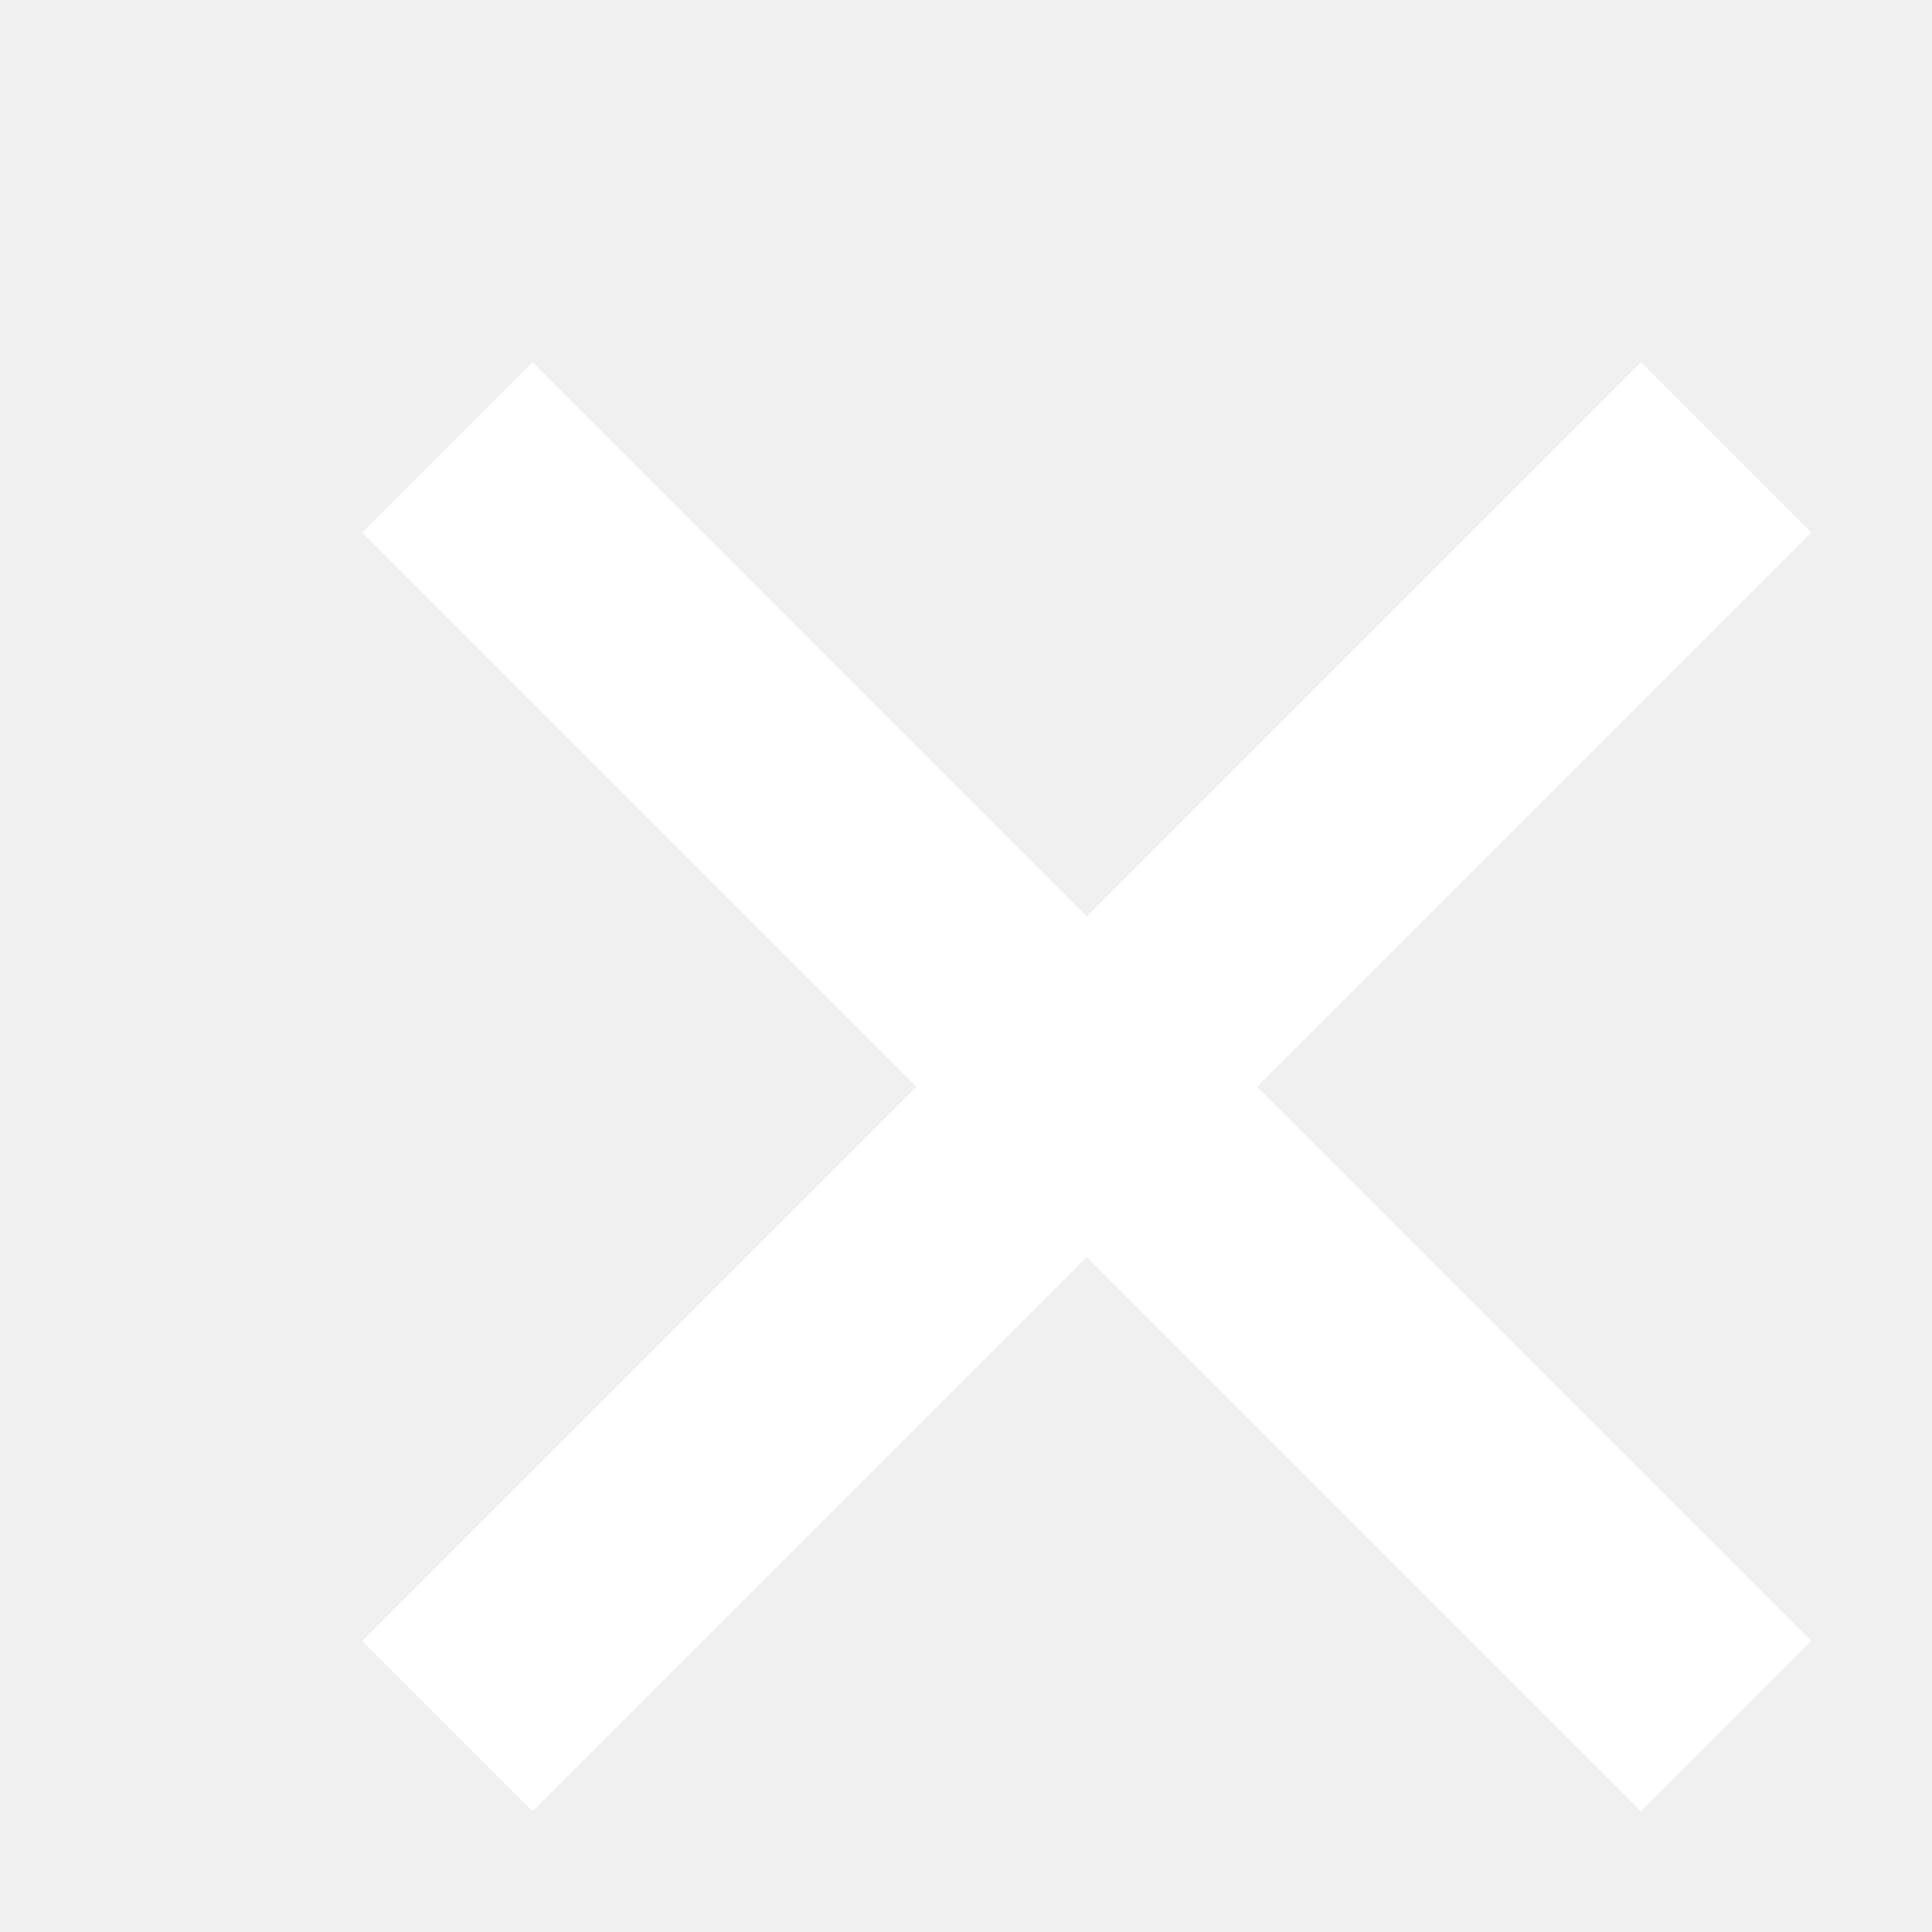
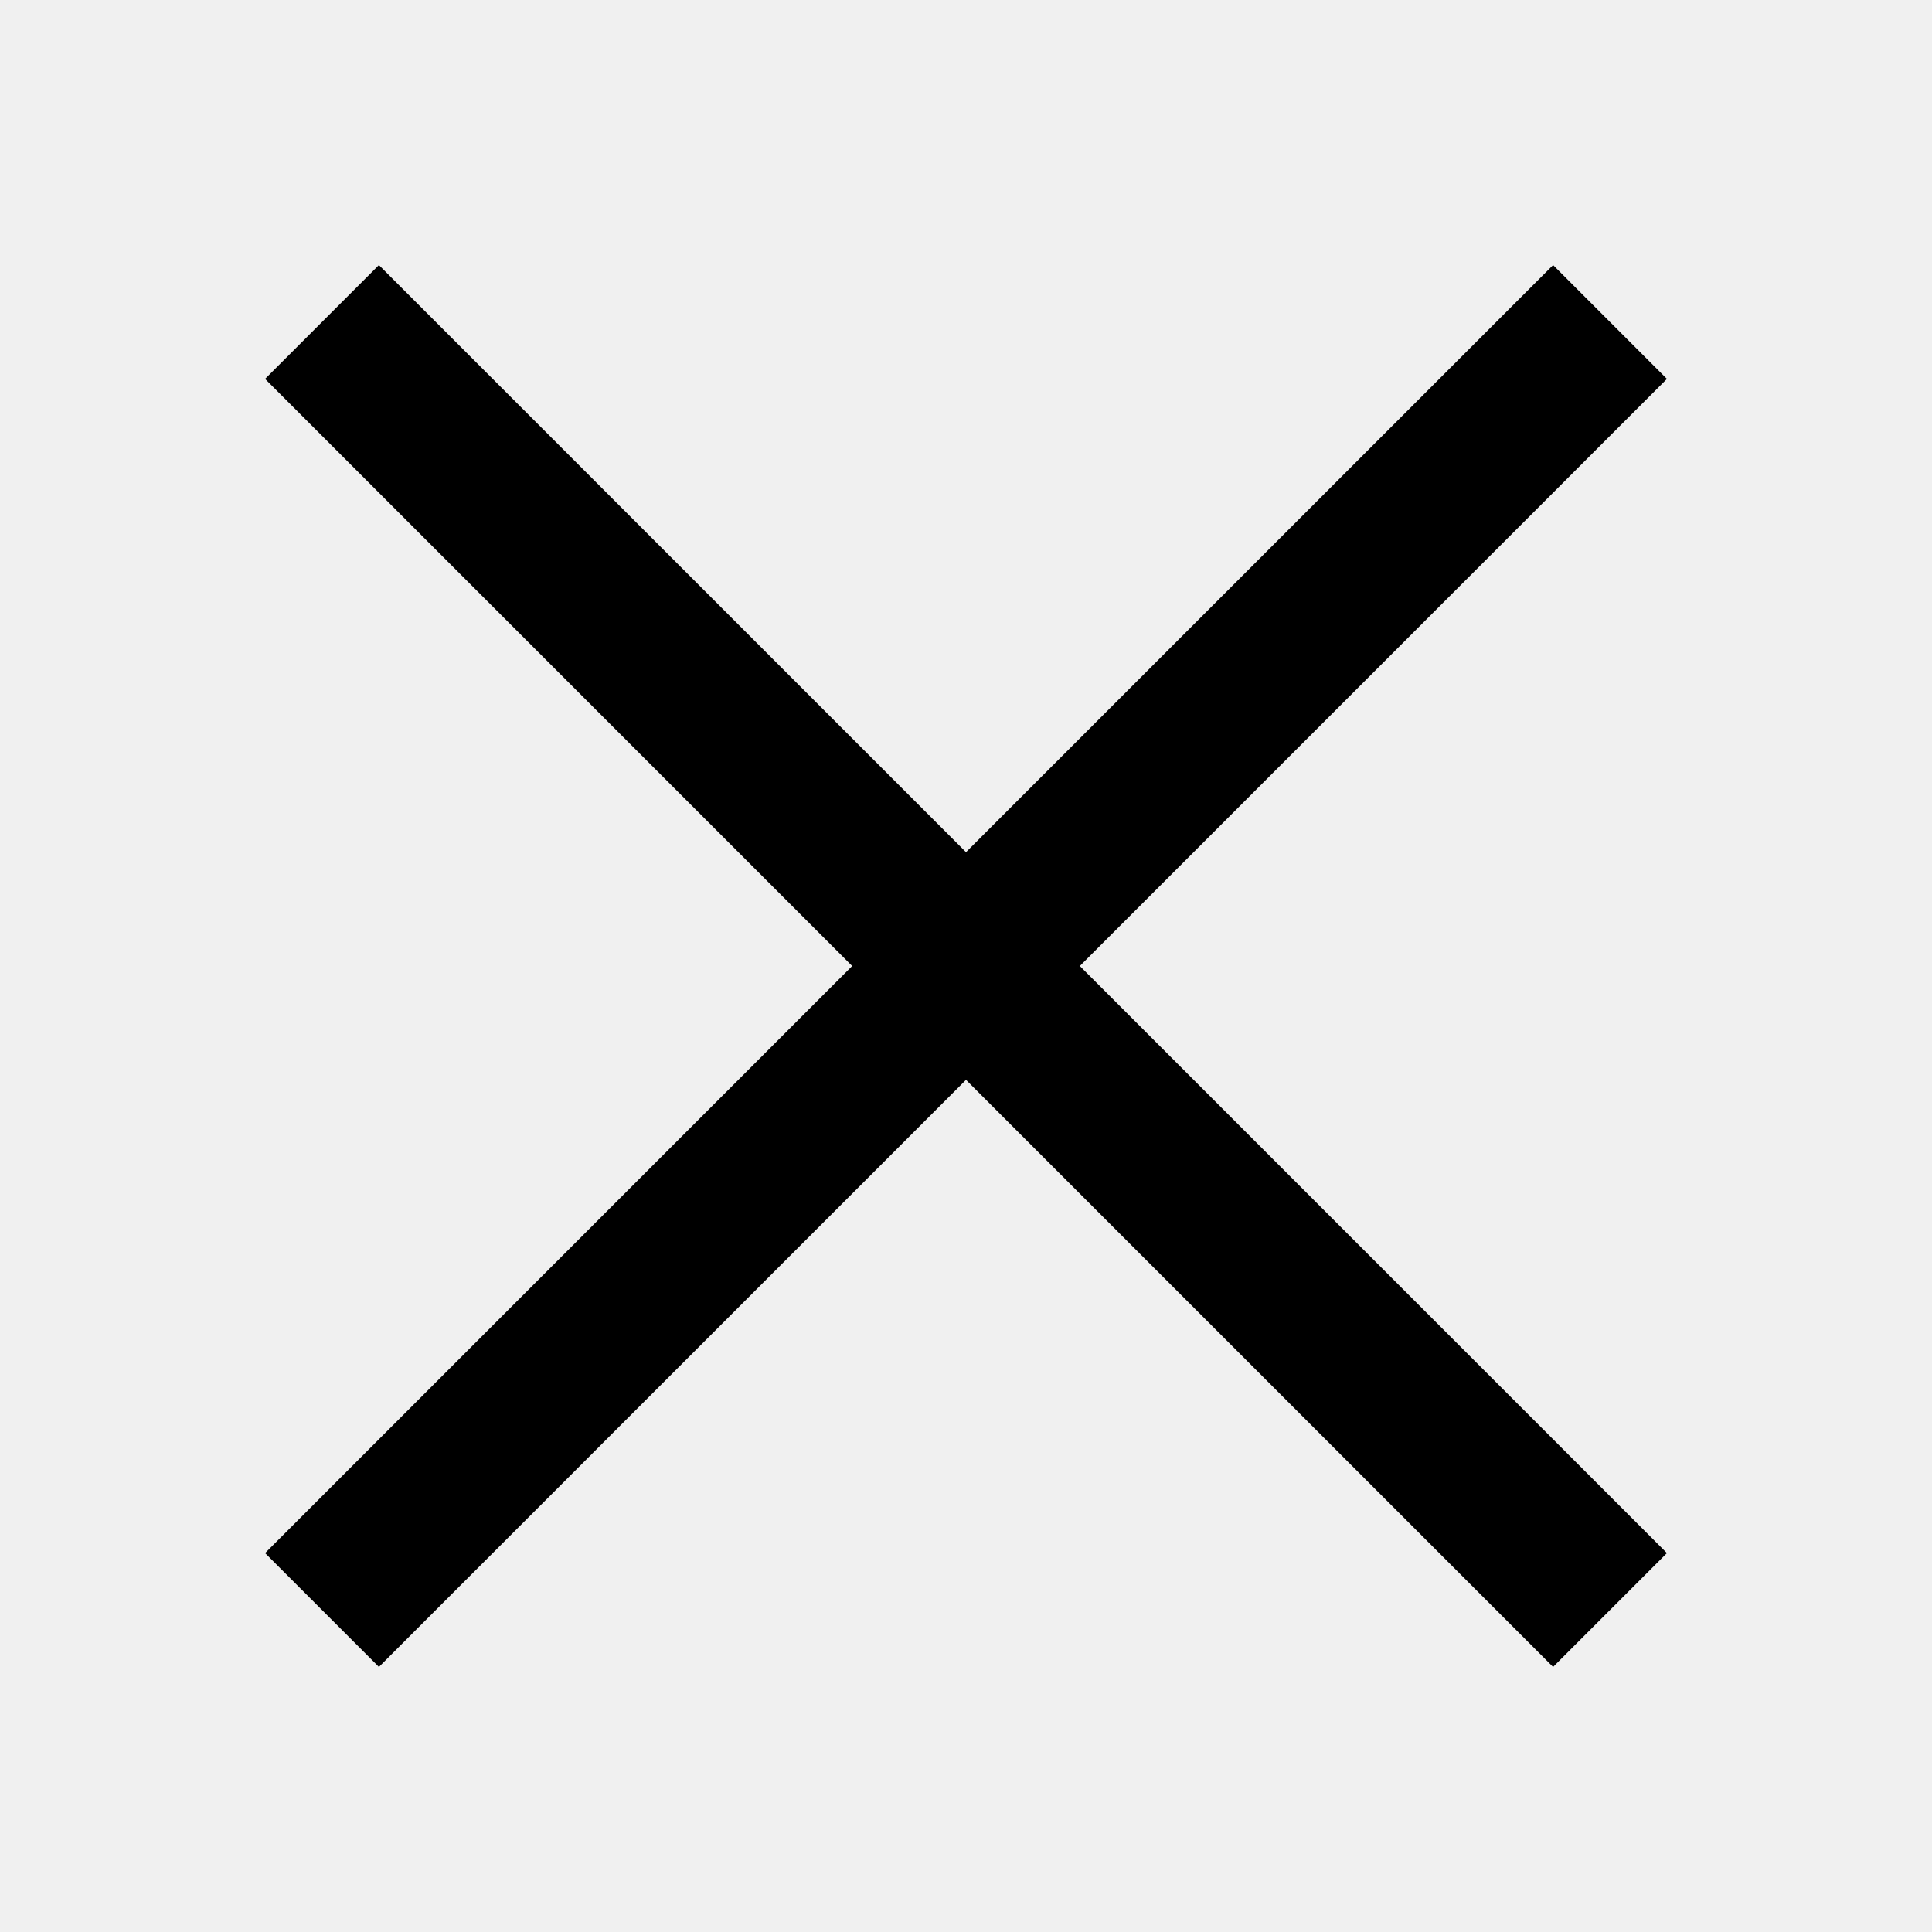
- <svg xmlns="http://www.w3.org/2000/svg" aria-hidden="true" width="16" height="16" viewBox="0 0 16 16" fill="#ffffff">
-   <path d="M15 4.41 13.59 3 9 7.59 4.41 3 3 4.41 7.59 9 3 13.59 4.41 15 9 10.41 13.59 15 15 13.59 10.41 9 15 4.41Z" />
+ <svg xmlns="http://www.w3.org/2000/svg" viewBox="0 0 24 24" width="24px" height="24px">
+   <path d="M 4.707 3.293 L 3.293 4.707 L 10.586 12 L 3.293 19.293 L 4.707 20.707 L 12 13.414 L 19.293 20.707 L 20.707 19.293 L 13.414 12 L 20.707 4.707 L 19.293 3.293 L 12 10.586 L 4.707 3.293 z" />
</svg>
